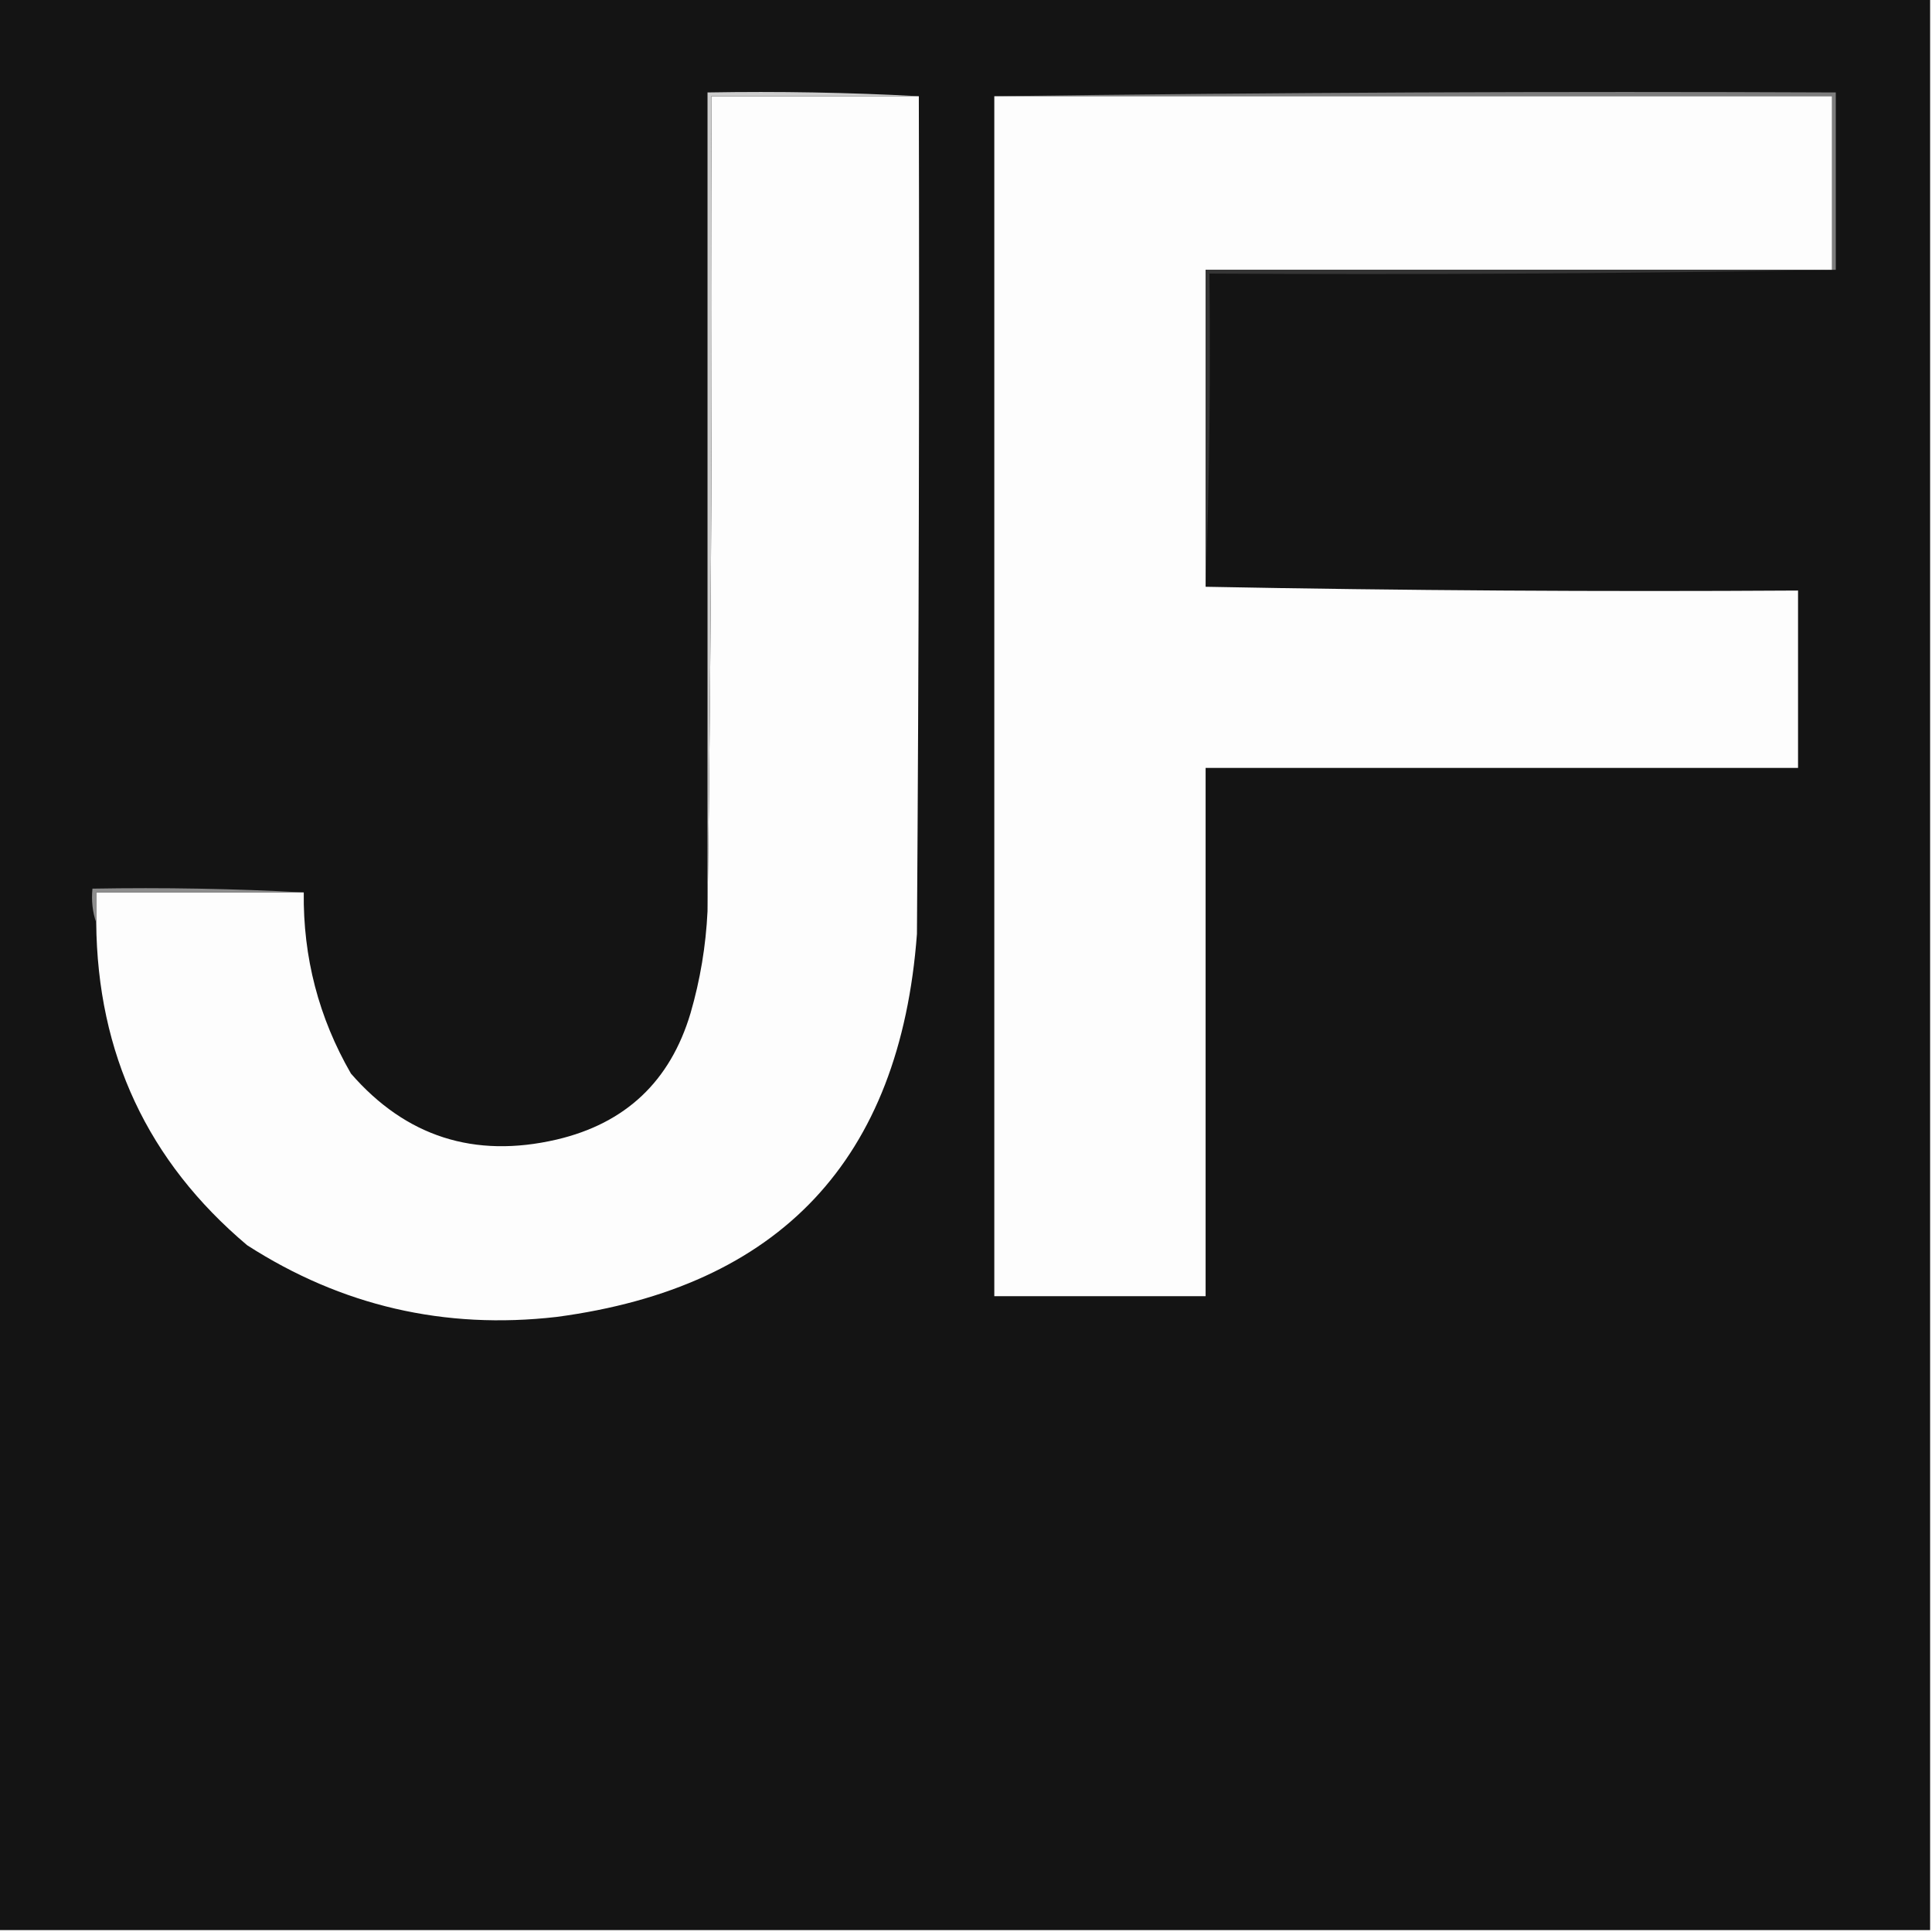
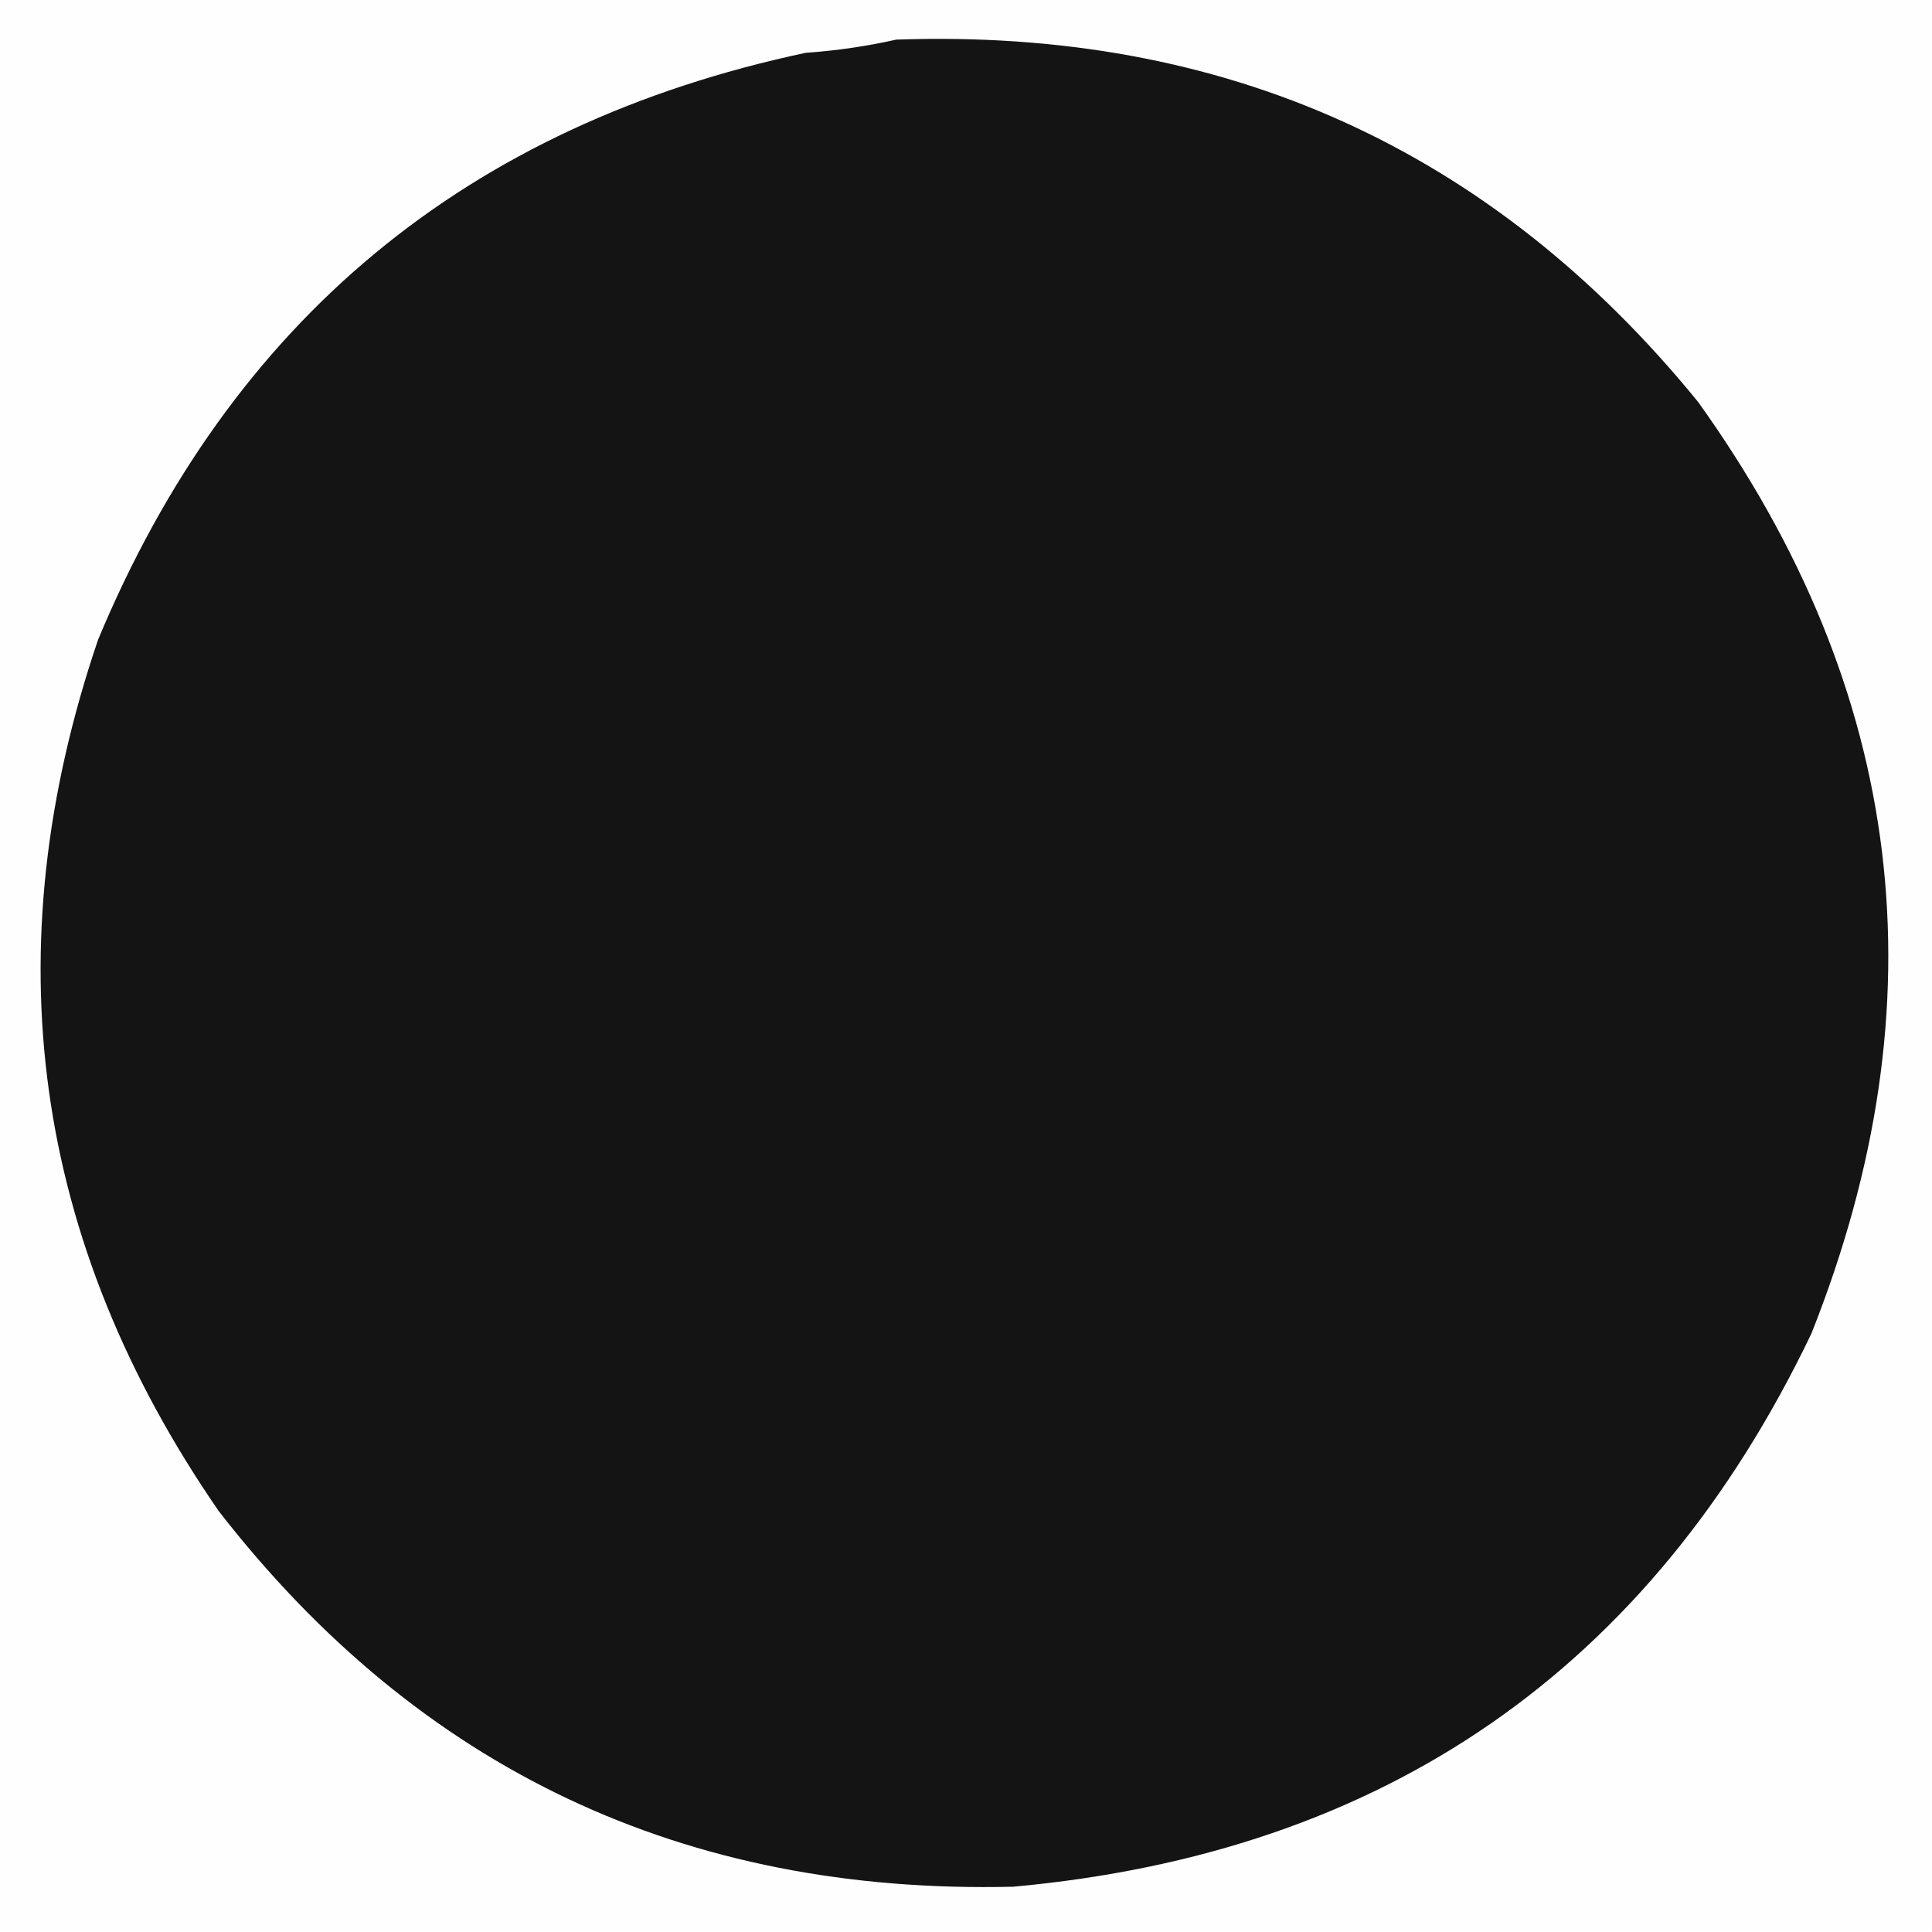
<svg xmlns="http://www.w3.org/2000/svg" version="1.1" width="512px" height="512px" style="shape-rendering:geometricPrecision; text-rendering:geometricPrecision; image-rendering:optimizeQuality; fill-rule:evenodd; clip-rule:evenodd">
  <g>
-     <path style="opacity:1" fill="#141414" d="M -0.5,-0.5 C 170.167,-0.5 340.833,-0.5 511.5,-0.5C 511.5,170.167 511.5,340.833 511.5,511.5C 340.833,511.5 170.167,511.5 -0.5,511.5C -0.5,340.833 -0.5,170.167 -0.5,-0.5 Z" />
+     <path style="opacity:1" fill="#fefefe" d="M -0.5,-0.5 C 170.167,-0.5 340.833,-0.5 511.5,-0.5C 511.5,170.167 511.5,340.833 511.5,511.5C 340.833,511.5 170.167,511.5 -0.5,511.5C -0.5,340.833 -0.5,170.167 -0.5,-0.5 Z" />
  </g>
  <g>
-     <path style="opacity:1" fill="#7d7d7d" d="M 263.5,25.5 C 337.665,24.501 411.998,24.167 486.5,24.5C 486.5,40.167 486.5,55.833 486.5,71.5C 486.167,71.5 485.833,71.5 485.5,71.5C 485.5,56.167 485.5,40.833 485.5,25.5C 411.5,25.5 337.5,25.5 263.5,25.5 Z" />
-   </g>
-   <g>
-     <path style="opacity:1" fill="#fdfdfd" d="M 243.5,25.5 C 243.667,99.501 243.5,173.501 243,247.5C 238.54,307.288 206.707,341.122 147.5,349C 117.81,352.409 90.477,346.076 65.5,330C 39.141,307.774 25.808,279.274 25.5,244.5C 25.5,241.833 25.5,239.167 25.5,236.5C 43.833,236.5 62.167,236.5 80.5,236.5C 80.296,253.687 84.463,269.687 93,284.5C 107.532,301.219 125.698,307.053 147.5,302C 165.791,297.71 177.625,286.543 183,268.5C 185.561,259.679 187.061,250.679 187.5,241.5C 188.499,169.669 188.833,97.669 188.5,25.5C 206.833,25.5 225.167,25.5 243.5,25.5 Z" />
-   </g>
-   <g>
-     <path style="opacity:1" fill="#fdfdfd" d="M 263.5,25.5 C 337.5,25.5 411.5,25.5 485.5,25.5C 485.5,40.833 485.5,56.167 485.5,71.5C 430.167,71.5 374.833,71.5 319.5,71.5C 319.5,99.5 319.5,127.5 319.5,155.5C 371.664,156.499 423.997,156.832 476.5,156.5C 476.5,172.167 476.5,187.833 476.5,203.5C 424.167,203.5 371.833,203.5 319.5,203.5C 319.5,250.167 319.5,296.833 319.5,343.5C 300.833,343.5 282.167,343.5 263.5,343.5C 263.5,237.5 263.5,131.5 263.5,25.5 Z" />
-   </g>
-   <g>
-     <path style="opacity:1" fill="#cdcdcd" d="M 243.5,25.5 C 225.167,25.5 206.833,25.5 188.5,25.5C 188.833,97.669 188.499,169.669 187.5,241.5C 187.5,169.167 187.5,96.833 187.5,24.5C 206.341,24.17 225.007,24.503 243.5,25.5 Z" />
-   </g>
-   <g>
-     <path style="opacity:1" fill="#353535" d="M 485.5,71.5 C 485.833,71.5 486.167,71.5 486.5,71.5C 431.336,72.499 376.003,72.832 320.5,72.5C 320.831,100.338 320.498,128.005 319.5,155.5C 319.5,127.5 319.5,99.5 319.5,71.5C 374.833,71.5 430.167,71.5 485.5,71.5 Z" />
-   </g>
-   <g>
-     <path style="opacity:1" fill="#8e8e8e" d="M 80.5,236.5 C 62.167,236.5 43.833,236.5 25.5,236.5C 25.5,239.167 25.5,241.833 25.5,244.5C 24.523,241.713 24.19,238.713 24.5,235.5C 43.341,235.17 62.008,235.503 80.5,236.5 Z" />
+     <path style="opacity:1" fill="#141414" d="M 237.5,10.5 C 324.553,7.457 395.386,39.457 450,106.5C 505.003,183.205 515.003,265.539 480,353.5C 437.444,442.229 366.944,491.063 268.5,500C 181.312,502.085 111.145,468.918 58,400.5C 8.619,328.94 -2.047,251.94 26,169.5C 61.234,84.944 123.734,33.111 213.5,14C 221.727,13.421 229.727,12.254 237.5,10.5 Z" />
  </g>
</svg>
